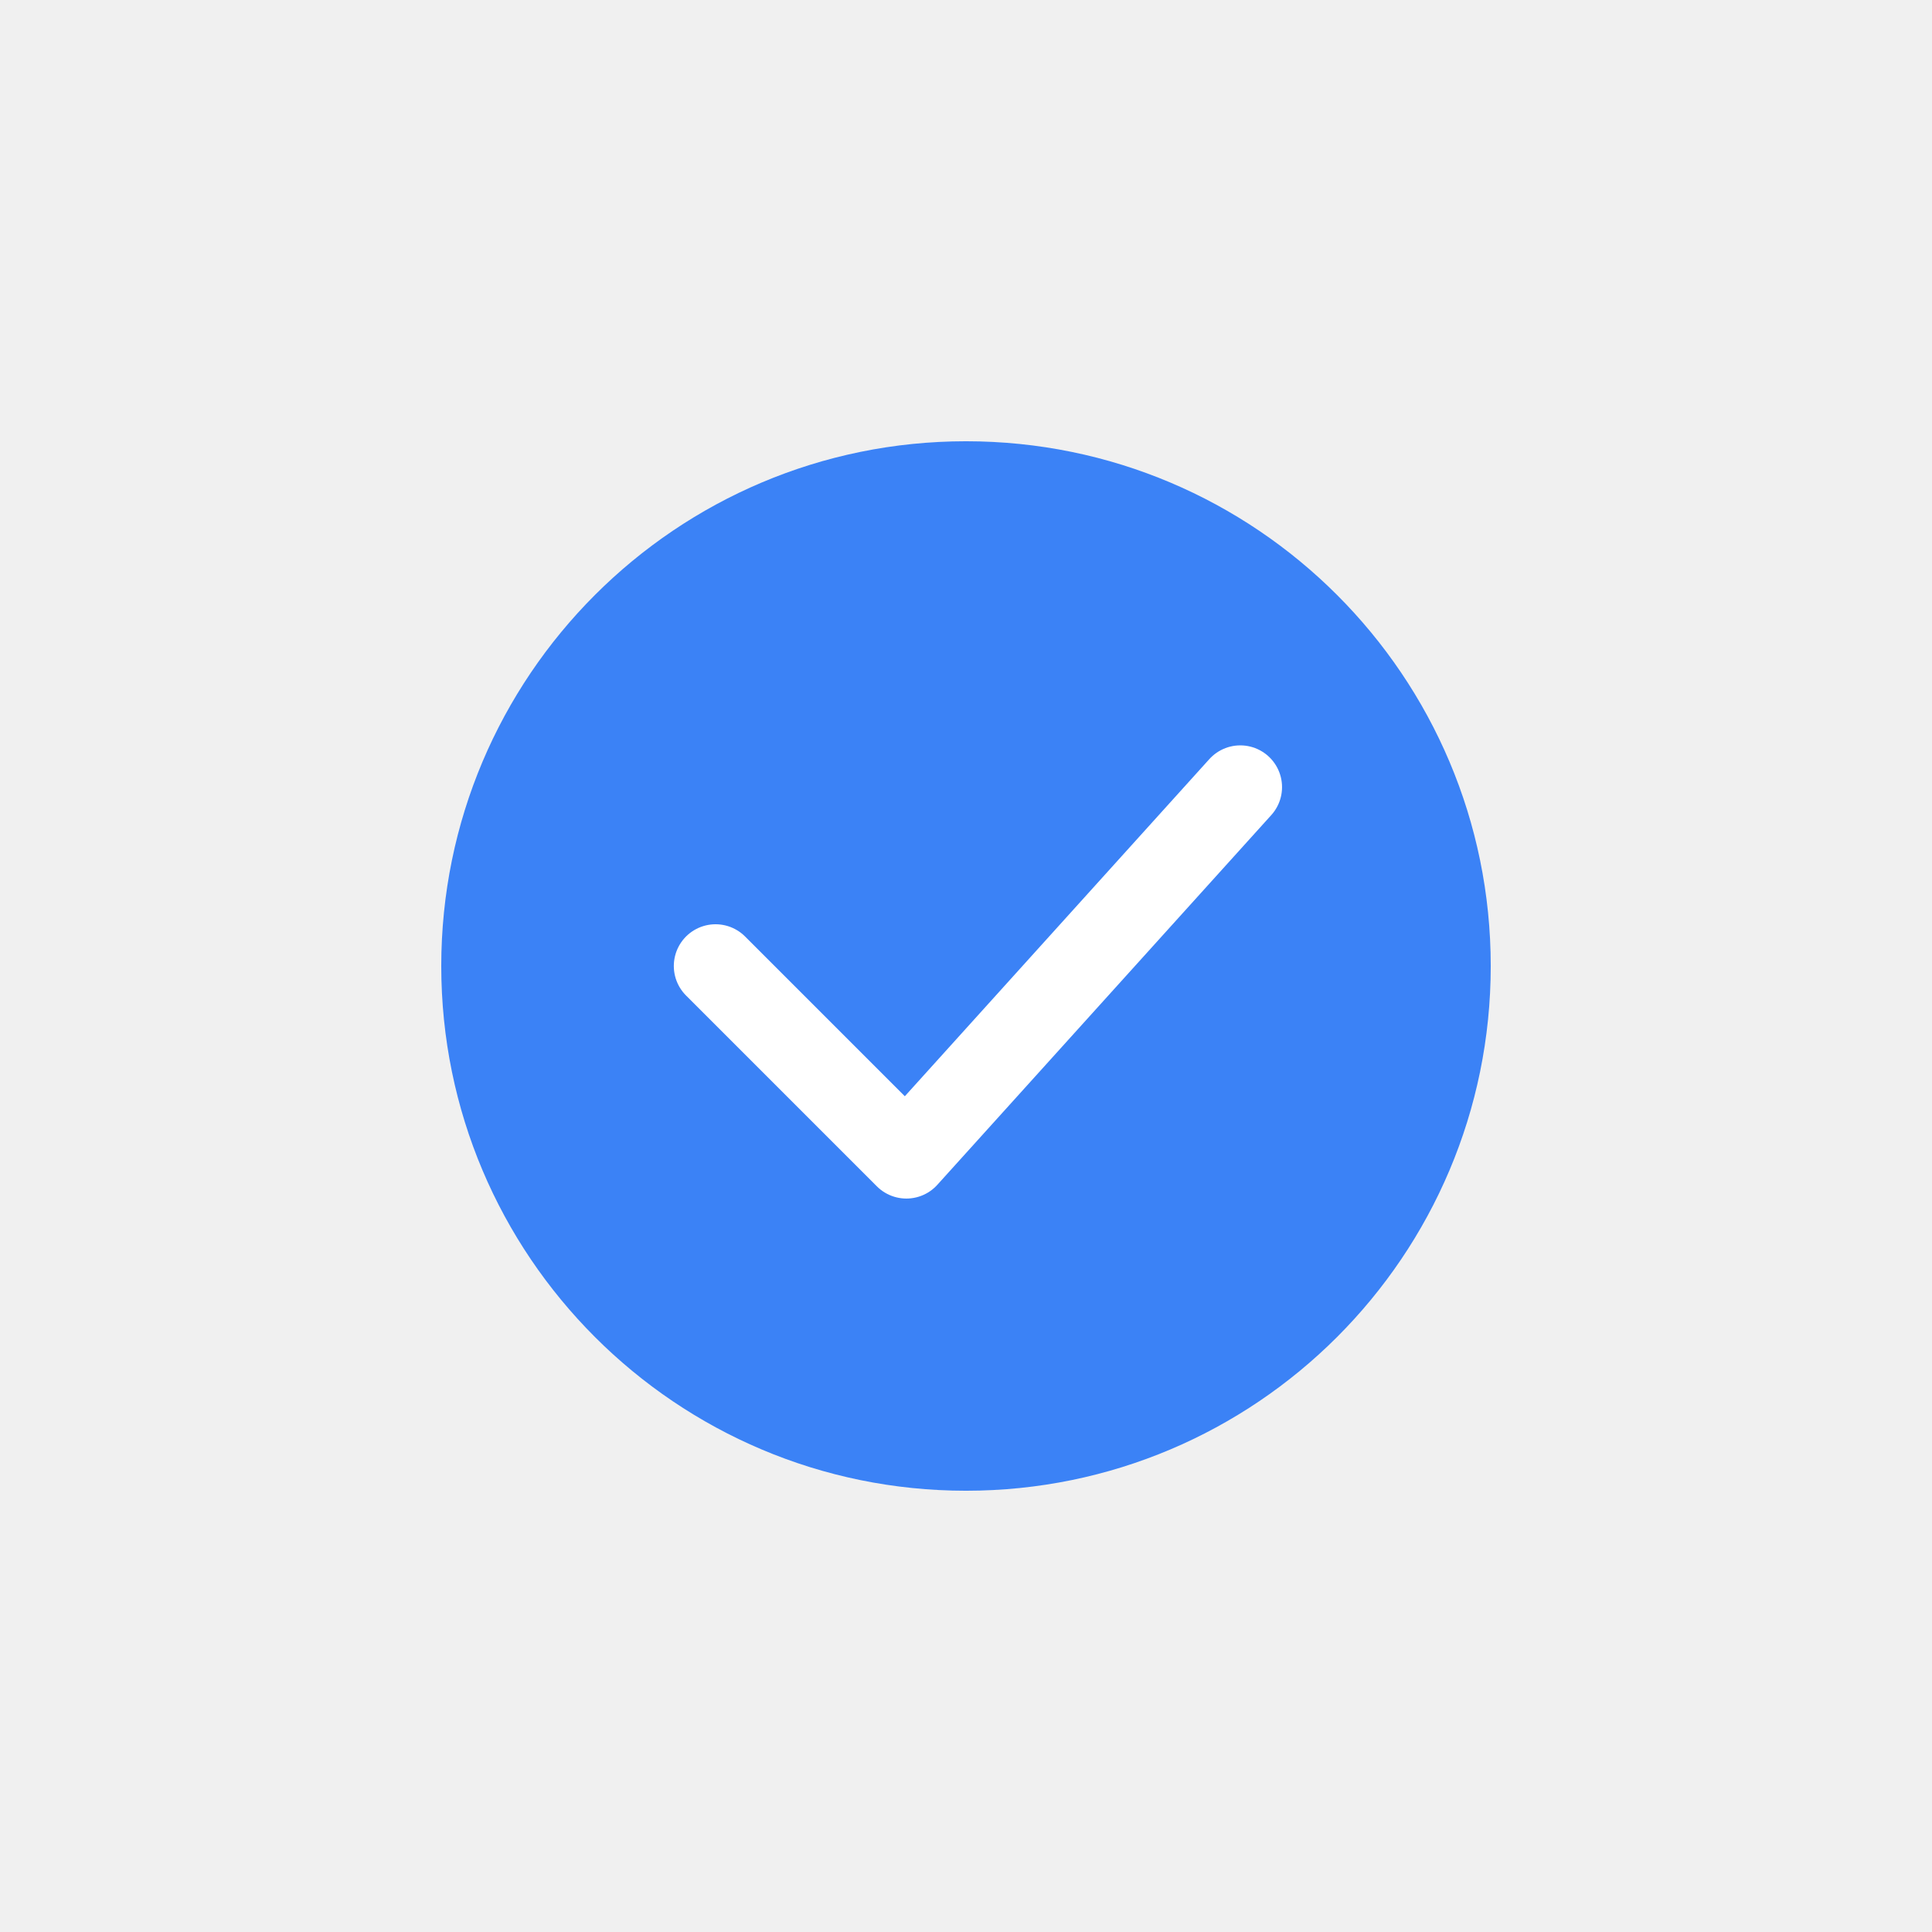
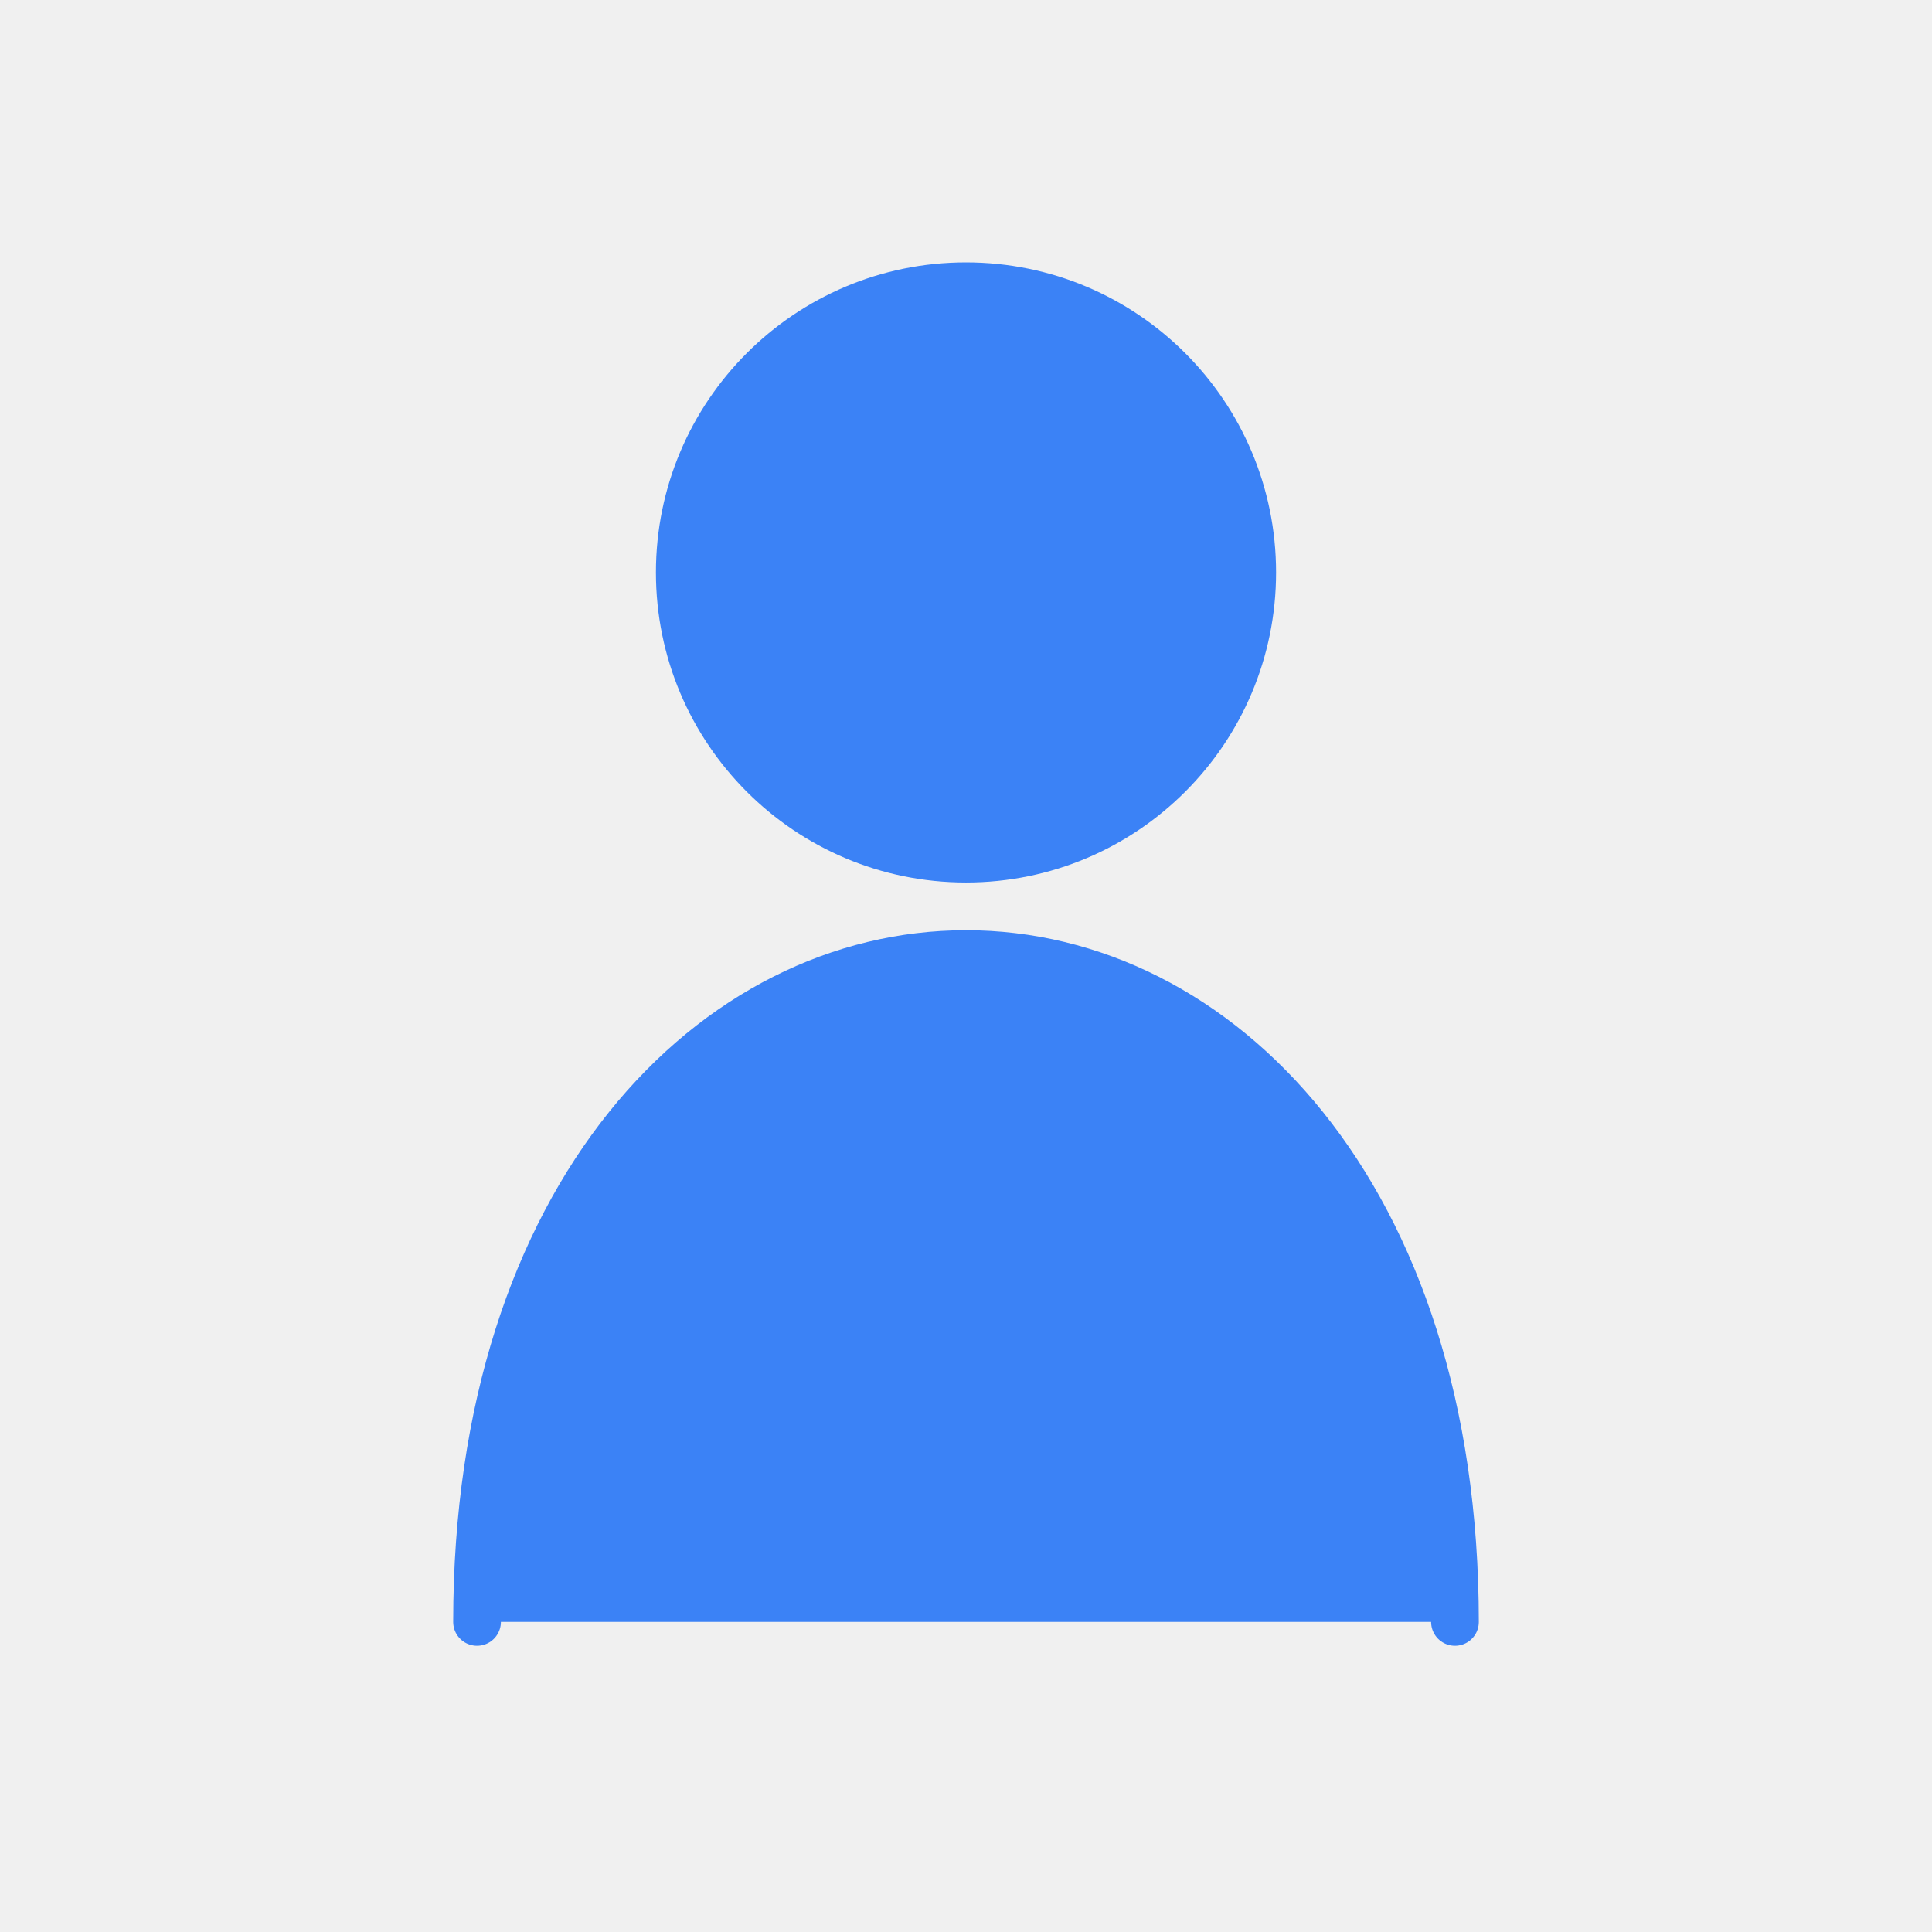
- <svg xmlns="http://www.w3.org/2000/svg" width="81" height="81" viewBox="0 0 81 81" fill="none">
-   <circle cx="40.5" cy="40.5" r="22" fill="#3B82F6" />
-   <polyline points="30,40.5 38,48.5 52,33" stroke="white" stroke-width="3.5" fill="none" stroke-linecap="round" stroke-linejoin="round" />
+ <svg xmlns="http://www.w3.org/2000/svg" width="81" height="81" viewBox="0 0 81 81">
+   <circle cx="40.5" cy="24" r="12" fill="#3B82F6" stroke="#3B82F6" stroke-width="2" />
+   <path d="M20 68 C20 50 30 40 40.5 40 C51 40 61 50 61 68" fill="#3B82F6" stroke="#3B82F6" stroke-width="2" stroke-linecap="round" />
</svg>
